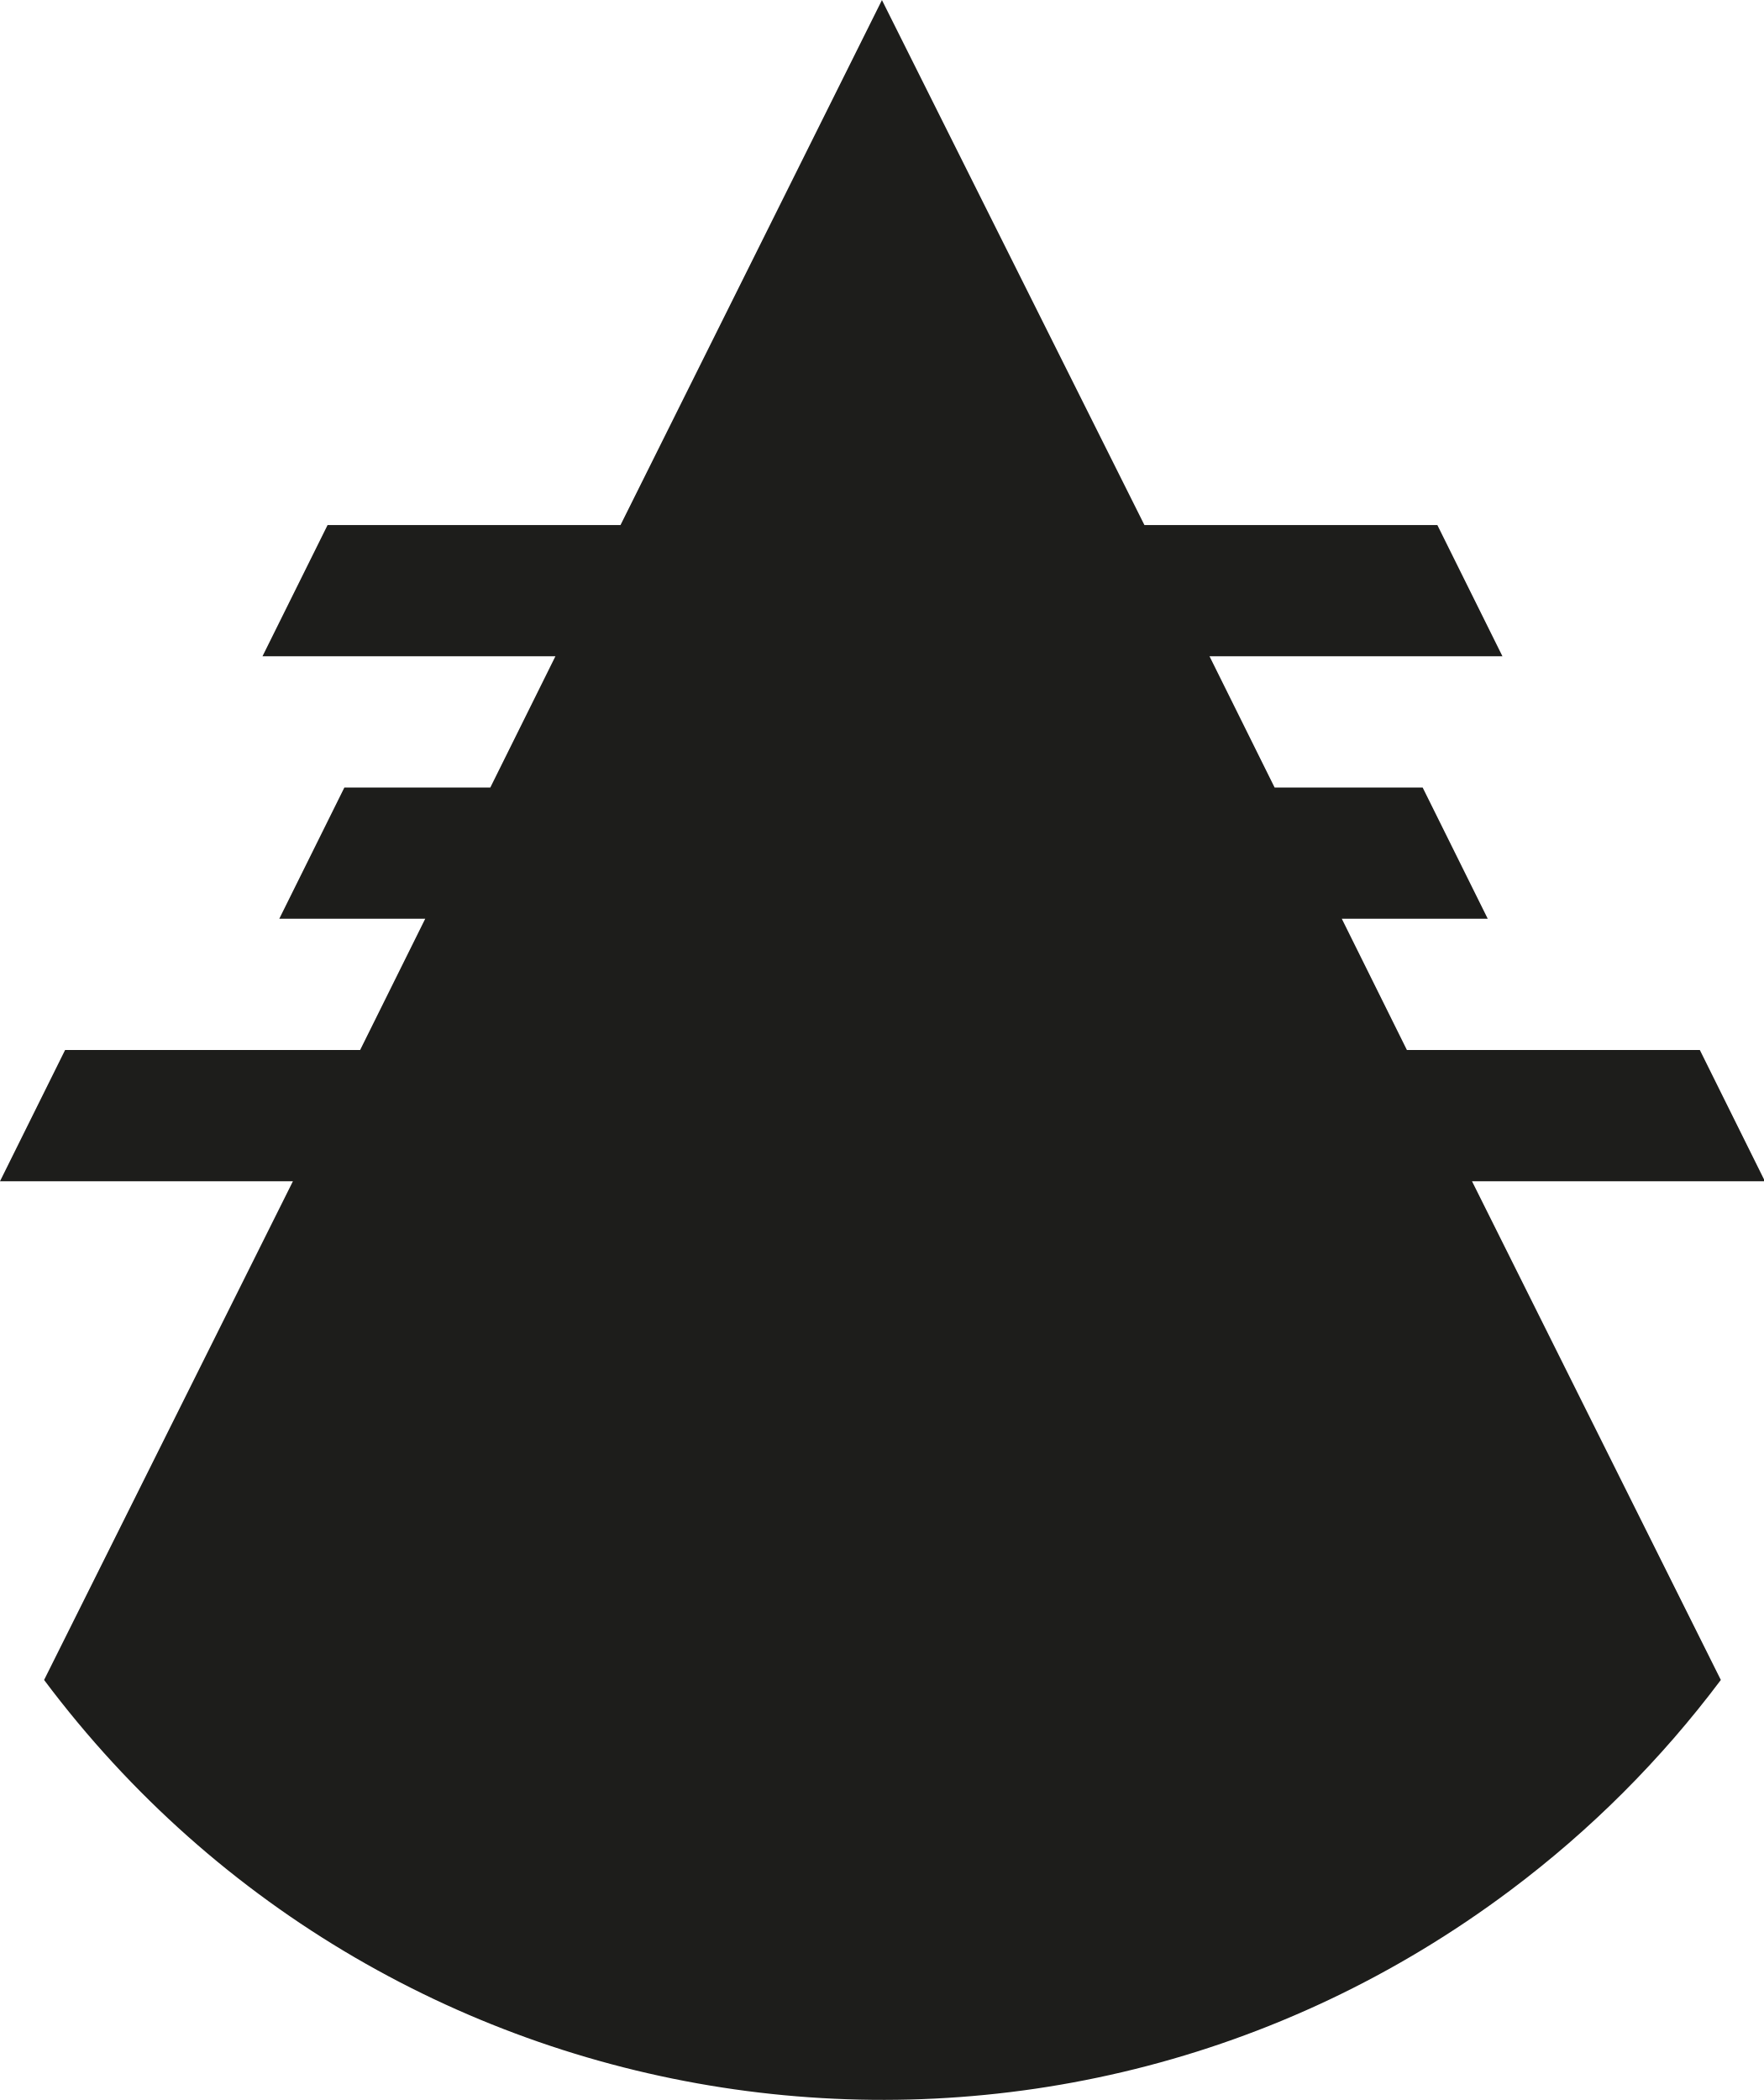
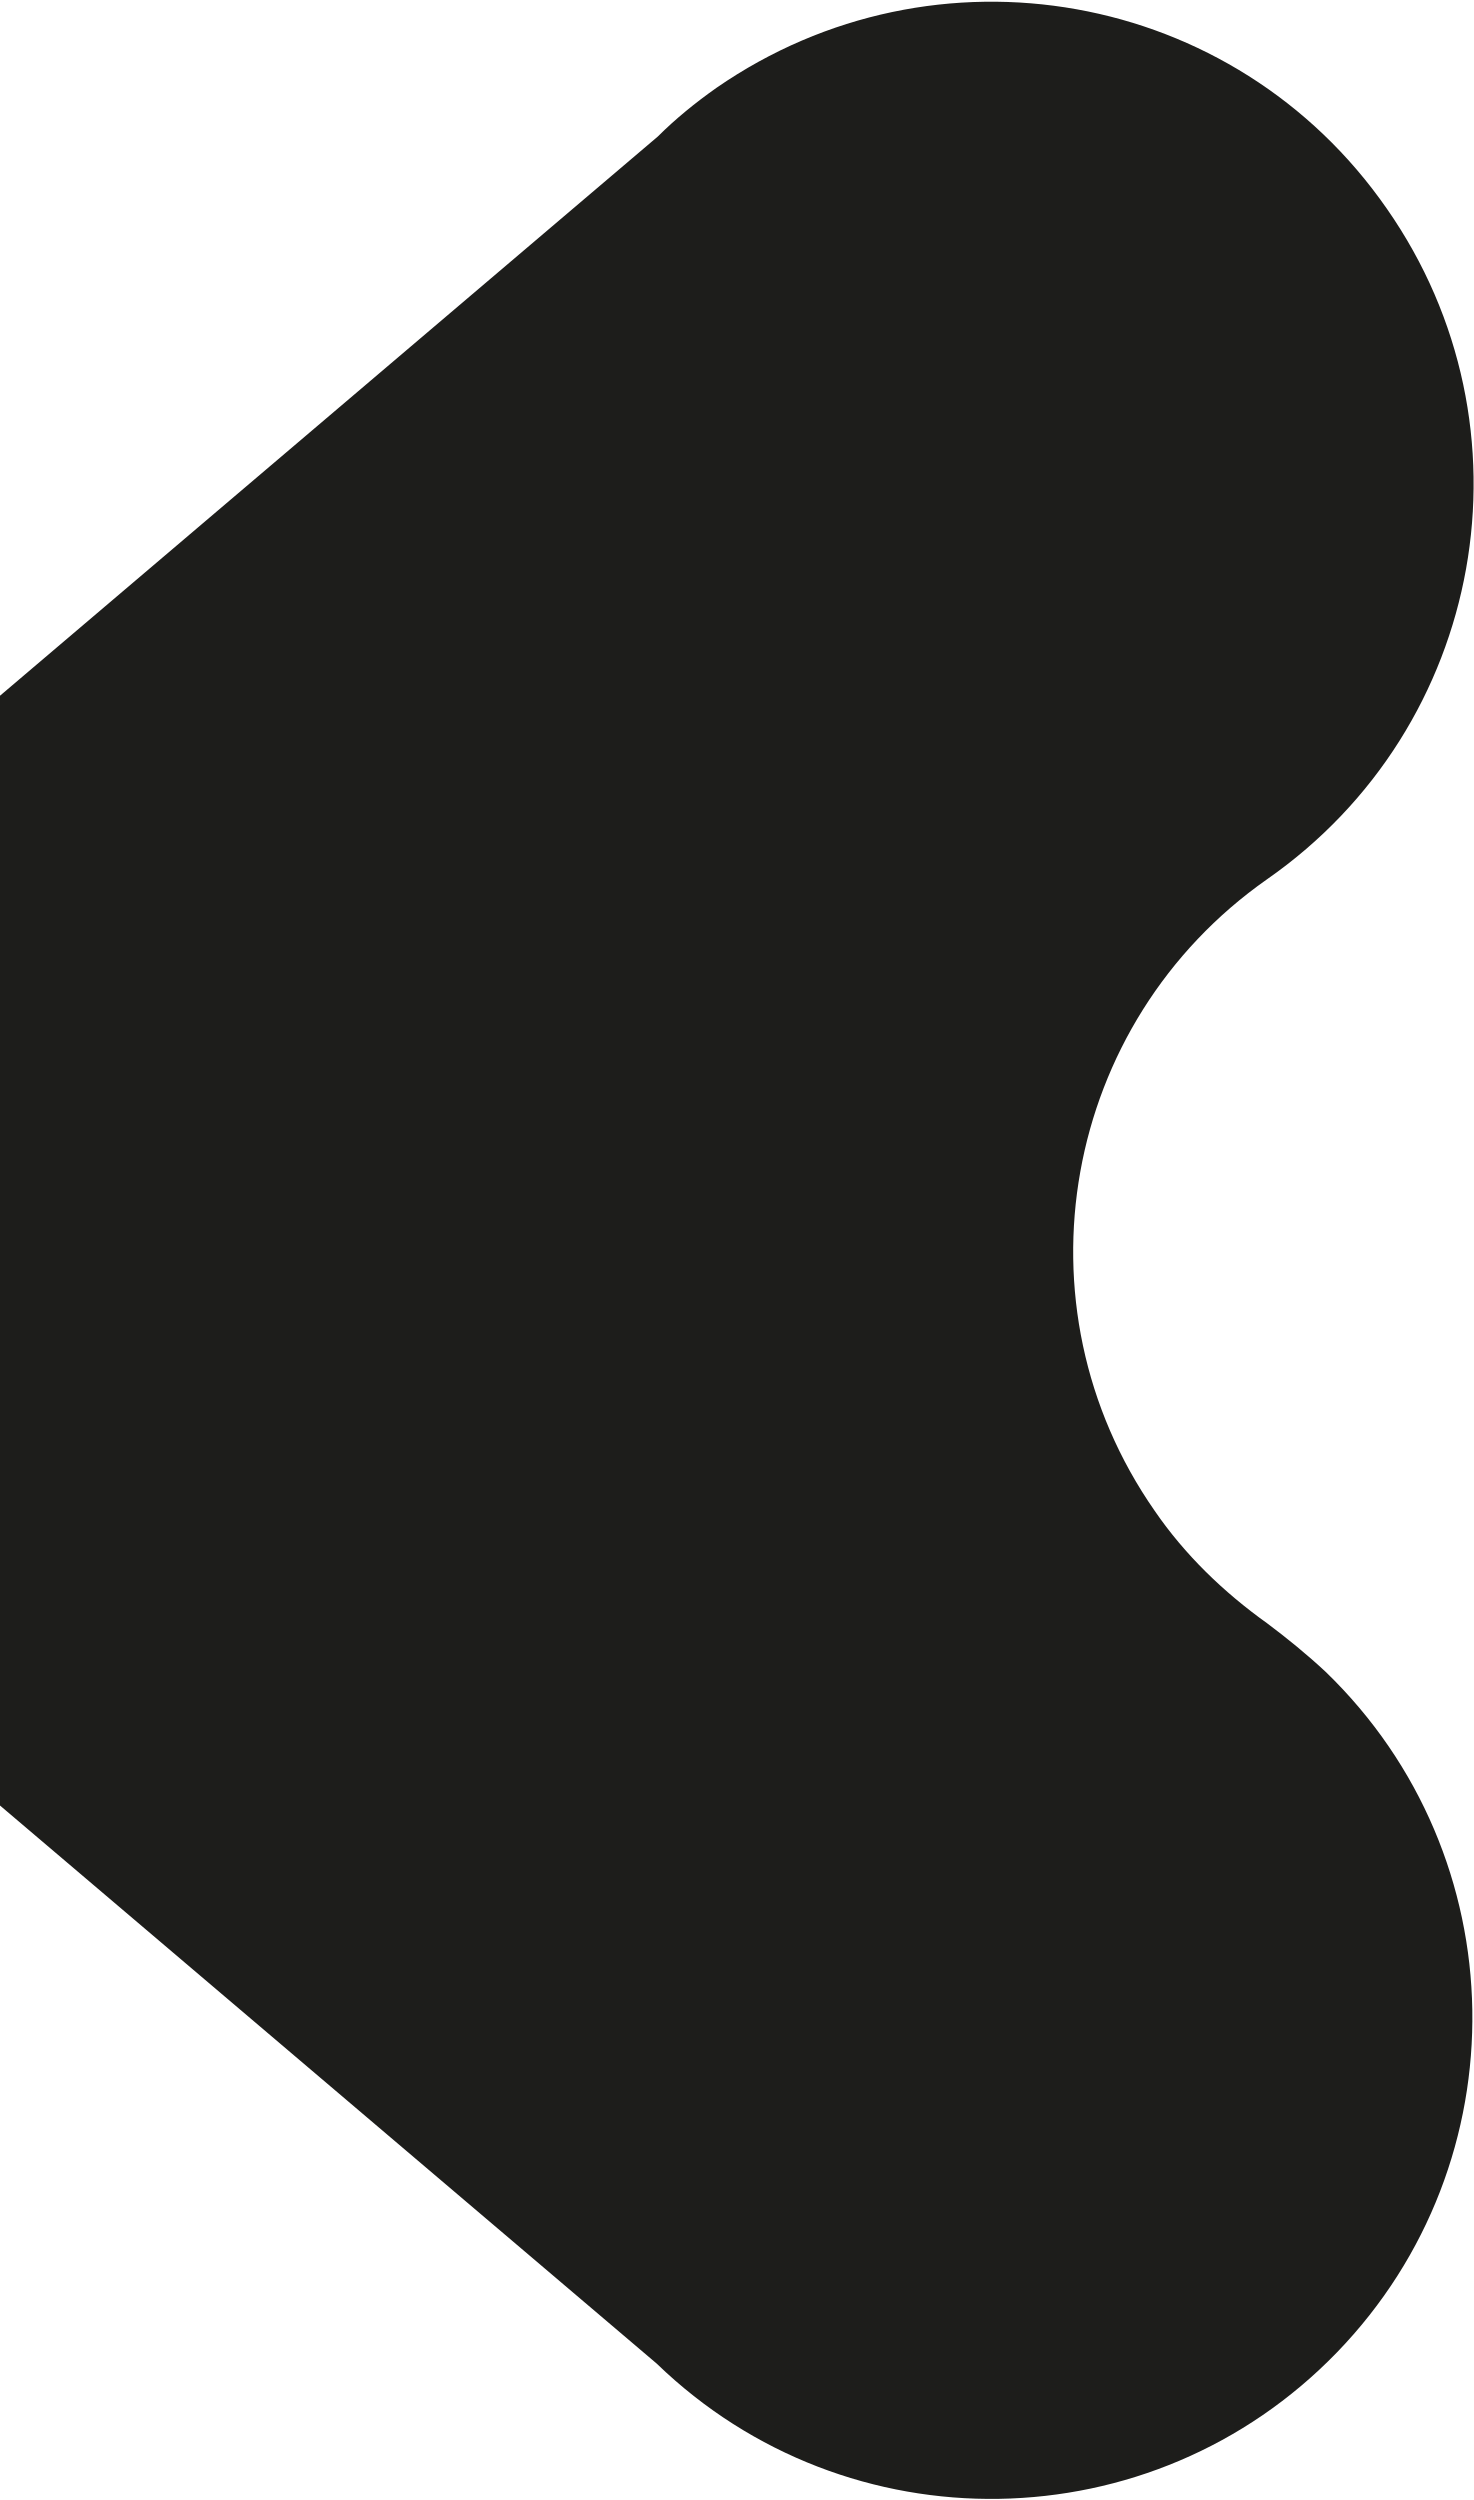
- <svg xmlns="http://www.w3.org/2000/svg" id="uuid-ac6fe541-2774-4b4d-b324-aec16cb50bc4" data-name="Layer 2" width="59.3mm" height="70.6mm" viewBox="0 0 168 200">
+ <svg xmlns="http://www.w3.org/2000/svg" id="uuid-2db2f9cb-1c46-45ce-ac8e-657315175913" data-name="Layer 2" width="41.6mm" height="70.6mm" viewBox="0 0 118 200">
  <defs>
    <style>
-       .uuid-111dd97d-a3b2-4e5a-a596-5b672228ad68 {
+       .uuid-2fde93f4-8f75-4b8d-aa01-381f8a50ce2a {
        fill: #1d1d1b;
      }
    </style>
  </defs>
-   <g id="uuid-8e31ecb5-8770-4b3e-a390-88977e9bd5d4" data-name="Capa 2">
-     <g id="uuid-df97a95e-e844-4bfd-8544-c8f33771af4a" data-name="LINE">
-       <path class="uuid-111dd97d-a3b2-4e5a-a596-5b672228ad68" d="M121.4,75l-6.2-12.5h27.9l-6.2-12.5h-27.9L84,0l-24.9,50H31.2l-6.2,12.5h27.9l-6.2,12.5h-13.9l-6.2,12.5h13.9l-6.2,12.5H6.2L0,112.5H27.9L4.2,160c33.1,44.2,95.6,53.1,139.7,20,7.6-5.7,14.3-12.4,20-20l-23.7-47.5h27.9l-6.2-12.5h-27.9l-6.2-12.5h13.9l-6.2-12.5h-13.9Z" />
+   <g id="uuid-2092ae9a-13ae-4c1c-9aa7-03f56b7ecd29" data-name="Capa 2">
+     <g id="uuid-6b9e8d6a-c0bd-4750-96b4-d92e1d4d1a36" data-name="LWPOLYLINE">
+       <path class="uuid-2fde93f4-8f75-4b8d-aa01-381f8a50ce2a" d="M0,144.5l52.6,44.7c15.3,14.8,39.7,14.4,54.5-.9,14.8-15.3,14.4-39.7-.9-54.5-1.5-1.4-3.1-2.7-4.7-3.9-3.5-2.5-6.6-5.5-9-9-11.5-16.5-7.4-39.1,9-50.6,17.5-12.2,21.8-36.2,9.6-53.7C98.9-1,74.9-5.2,57.4,6.9c-1.7,1.2-3.3,2.5-4.7,3.9L0,55.6v88.9Z" />
    </g>
  </g>
</svg>
